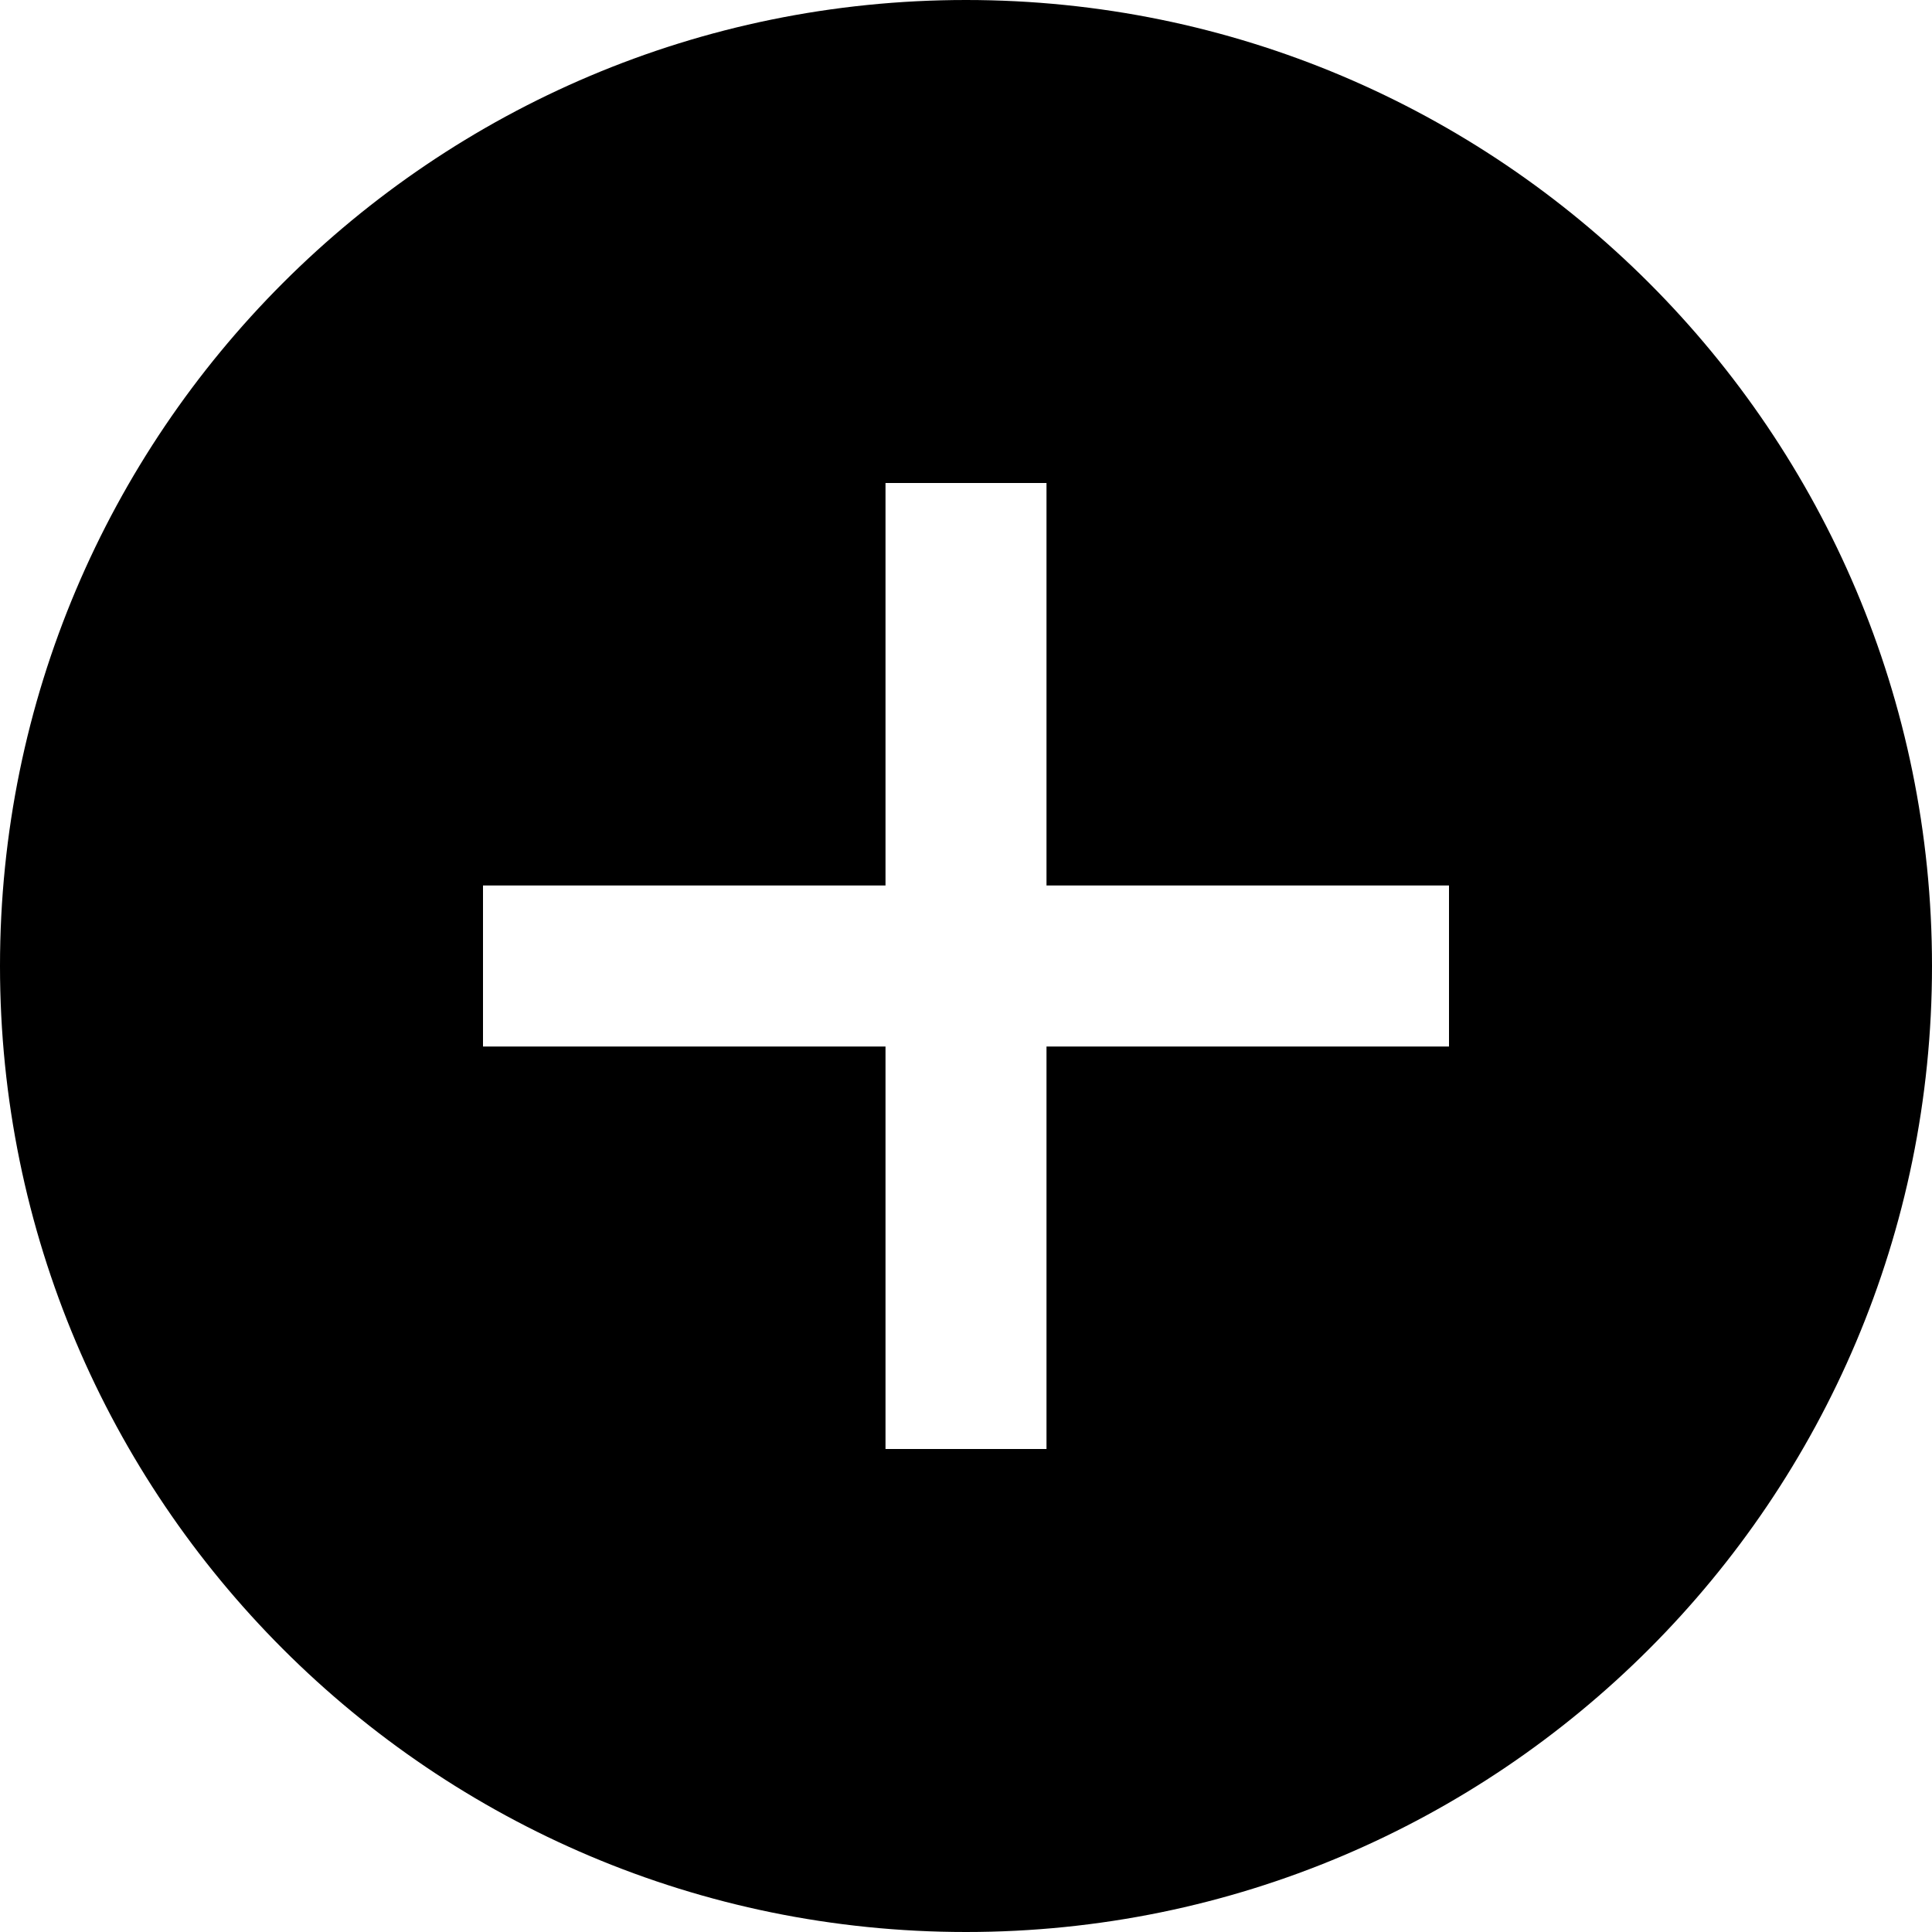
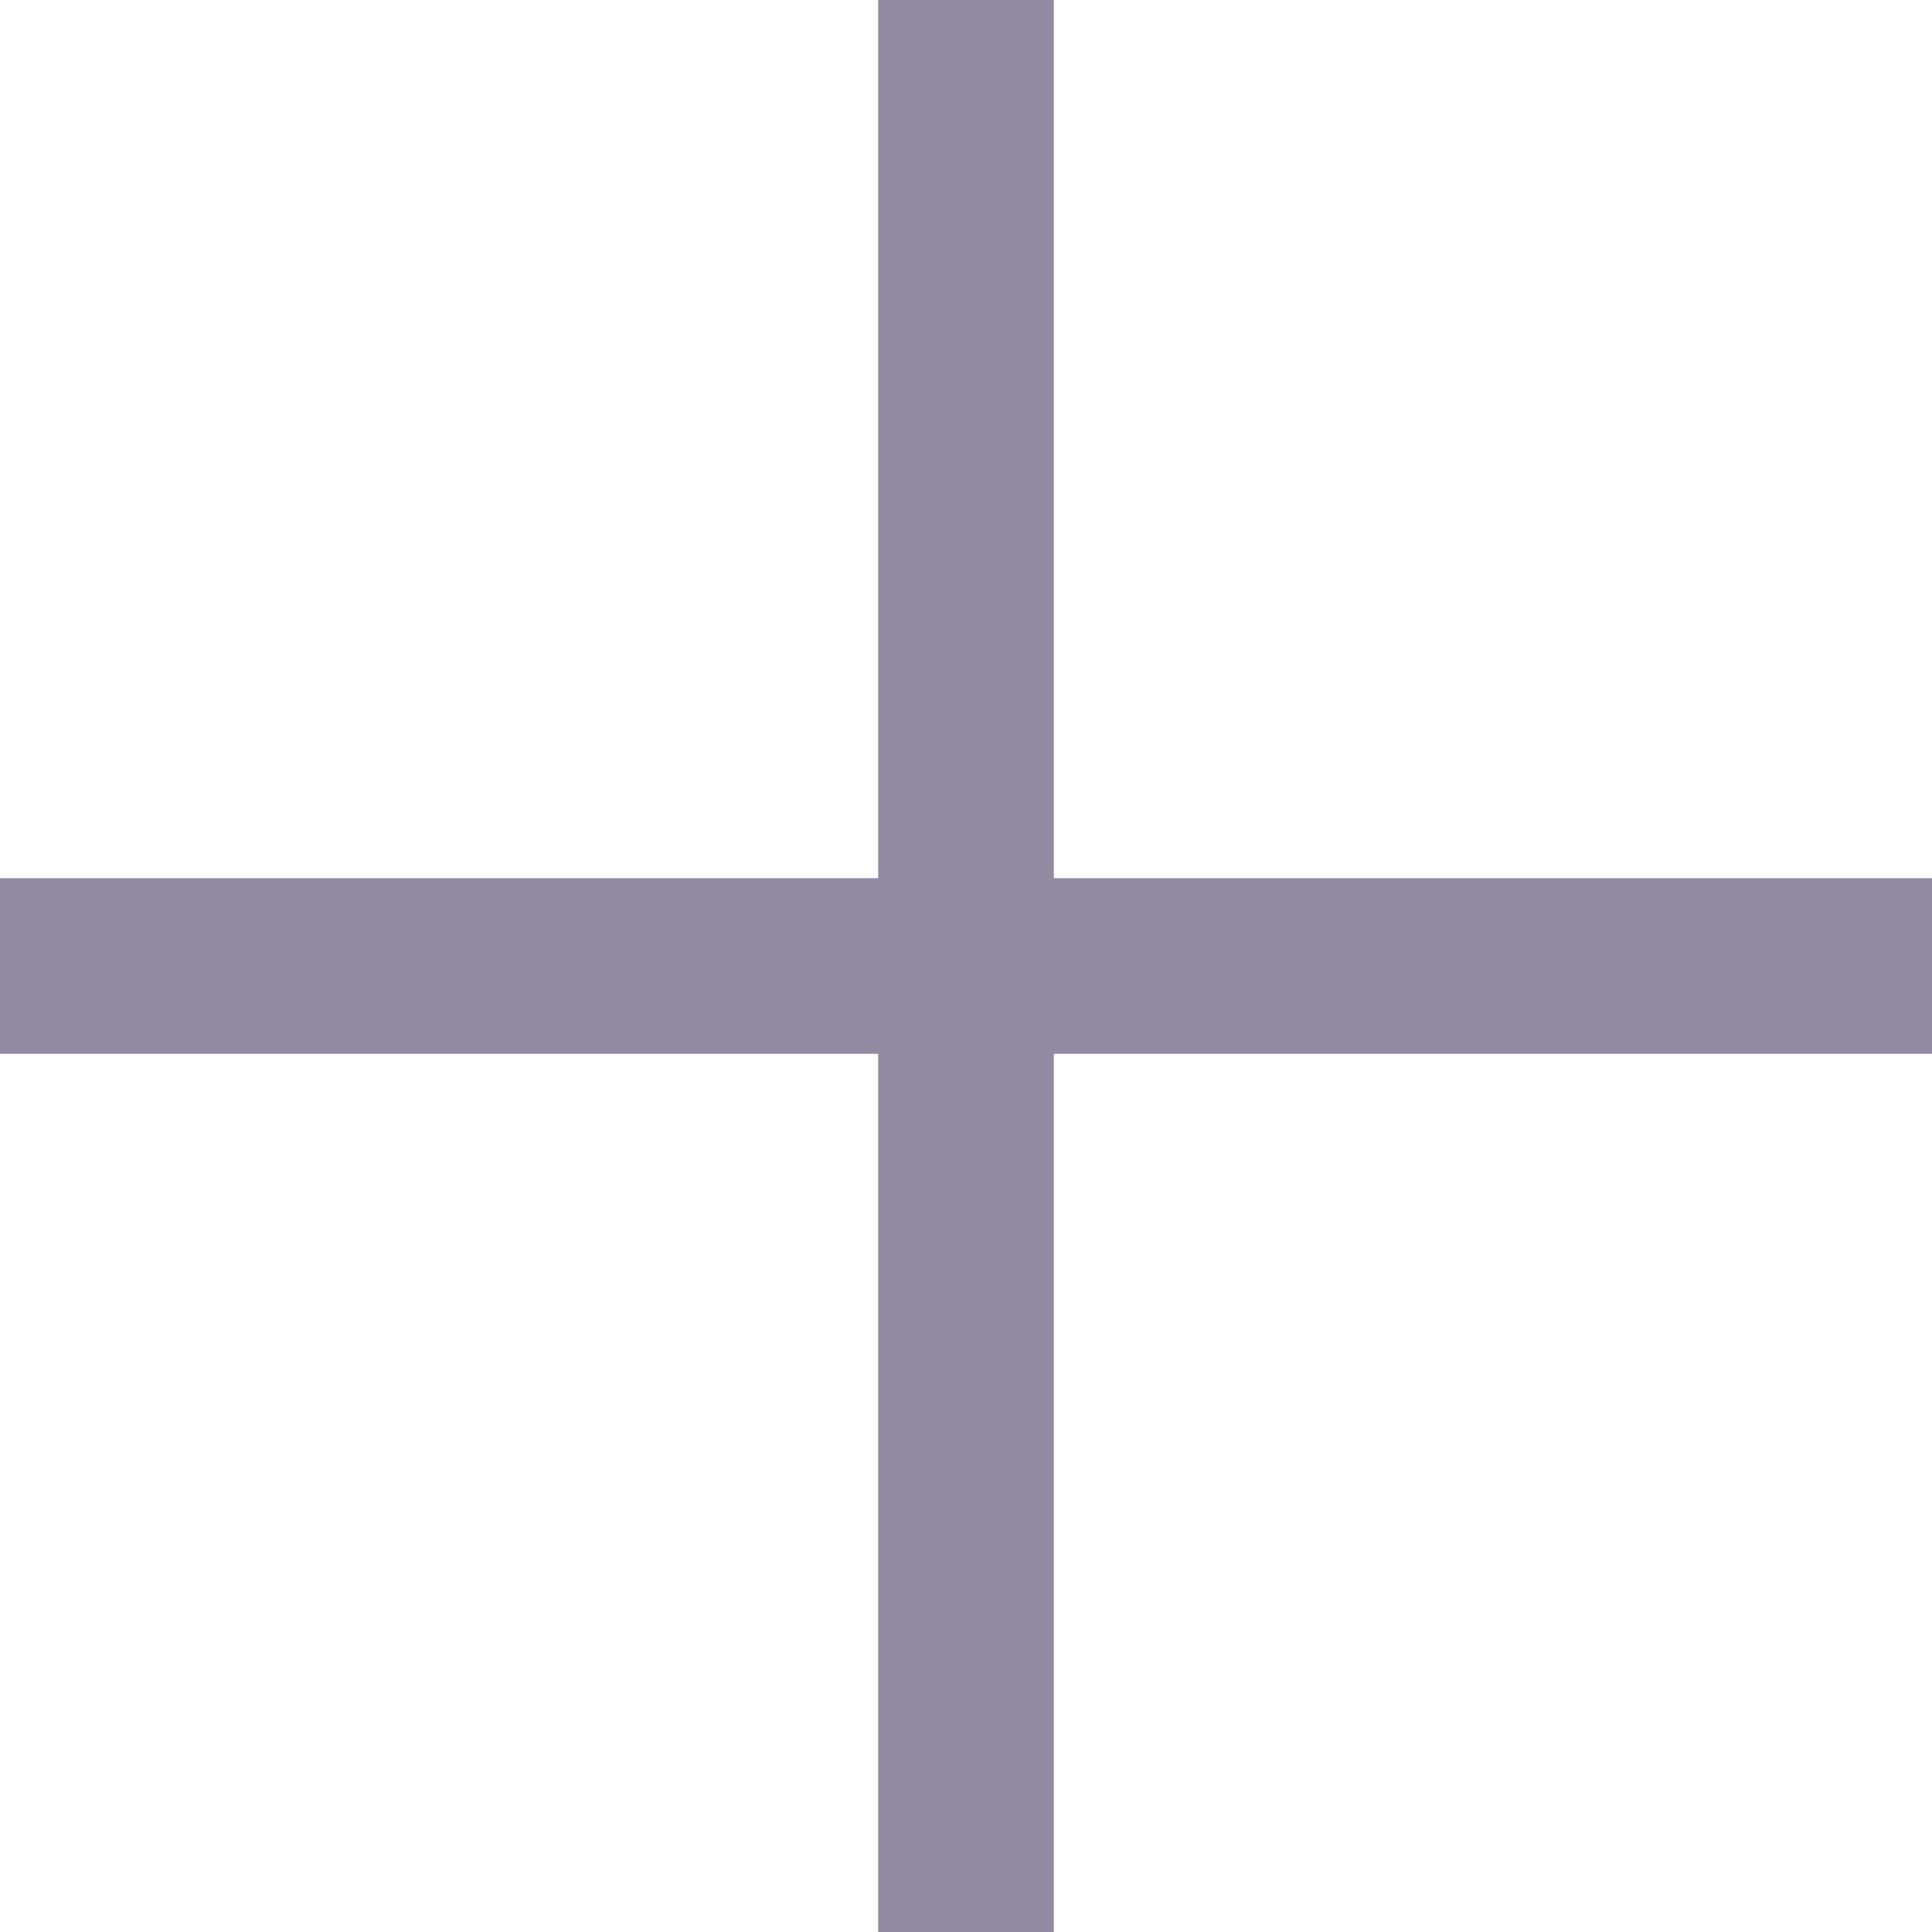
- <svg xmlns="http://www.w3.org/2000/svg" width="24" height="24" viewBox="0 0 24 24">
-   <path d="M12 0c-6.627 0-12 5.373-12 12s5.373 12 12 12 12-5.373 12-12-5.373-12-12-12zm6 13h-5v5h-2v-5h-5v-2h5v-5h2v5h5v2z" />
+ <svg xmlns="http://www.w3.org/2000/svg" width="11px" height="11px" viewBox="0 0 11 11" version="1.1">
+   <g stroke="none" stroke-width="1" fill="none" fill-rule="evenodd">
+     <g transform="translate(-233, -995)" fill="#908BA1">
+       <g transform="translate(178, 481)">
+         <g transform="translate(21, 503)">
+           <path d="M39,16 L34,16 L34,17 L39,17 L39,22 L40,22 L40,17 L45,17 L45,16 L40,16 L40,11 L39,11 L39,16 Z" id="Combined-Shape" />
+         </g>
+       </g>
+     </g>
+   </g>
</svg>
